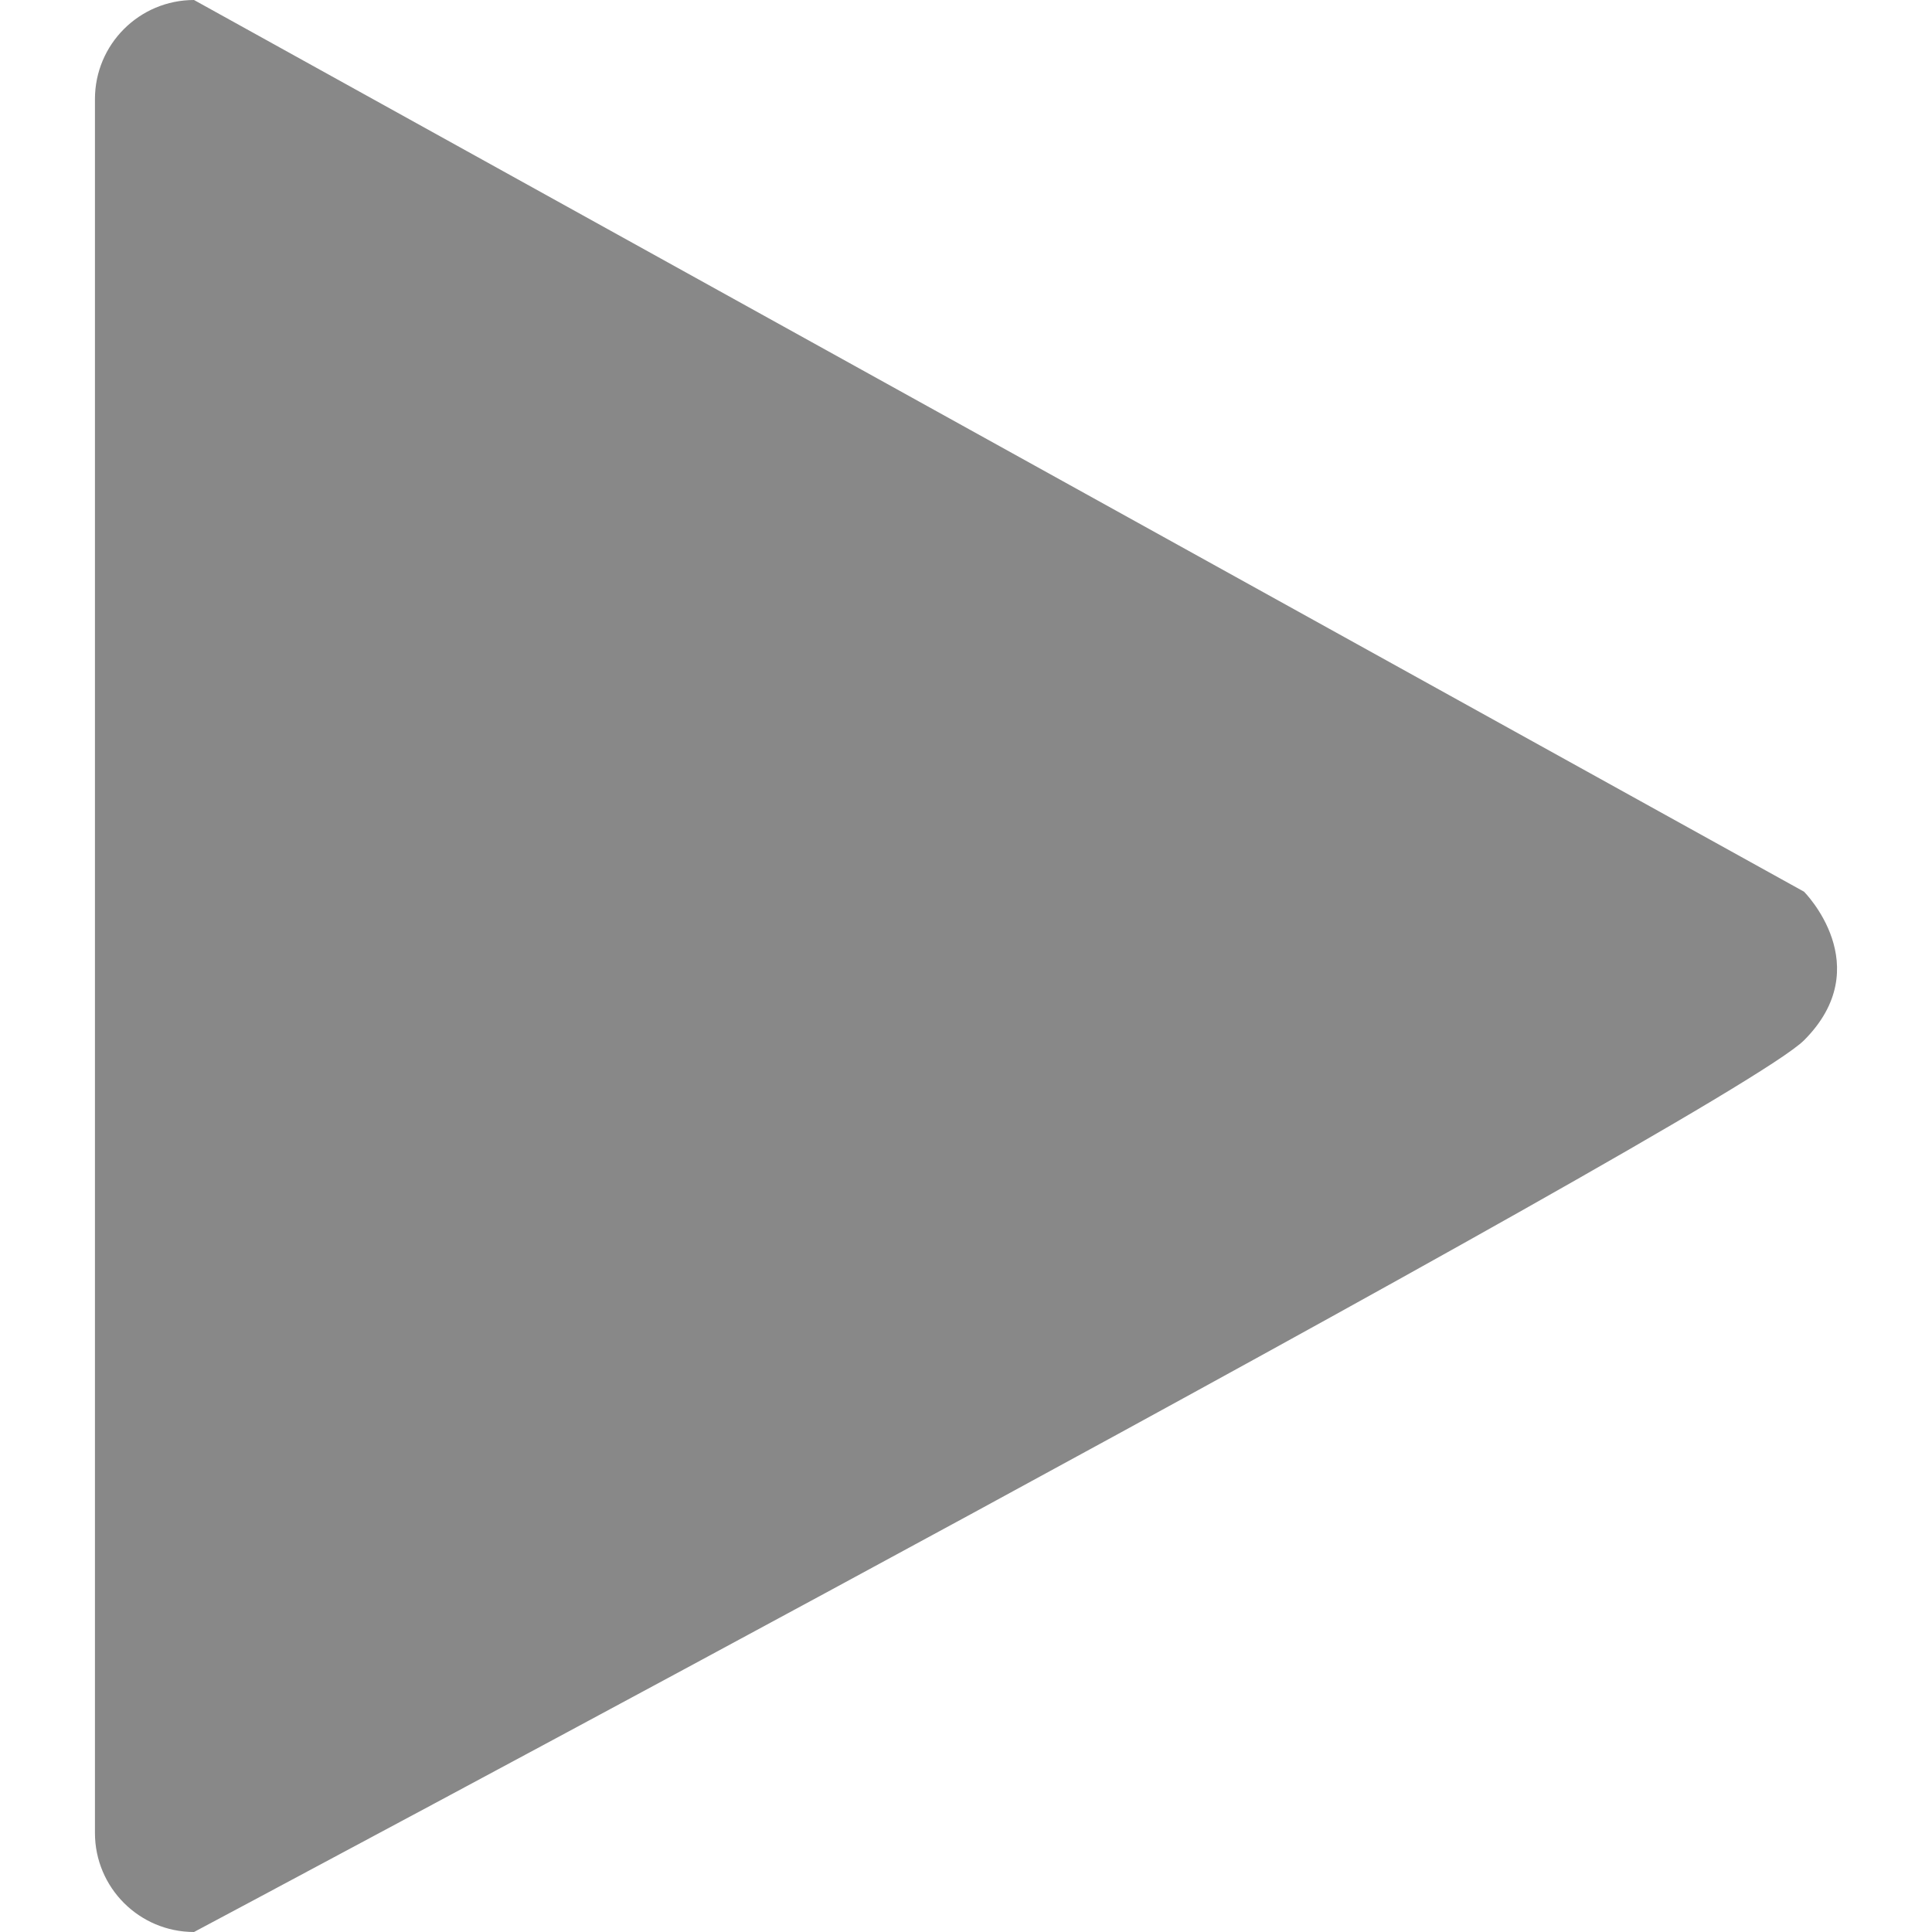
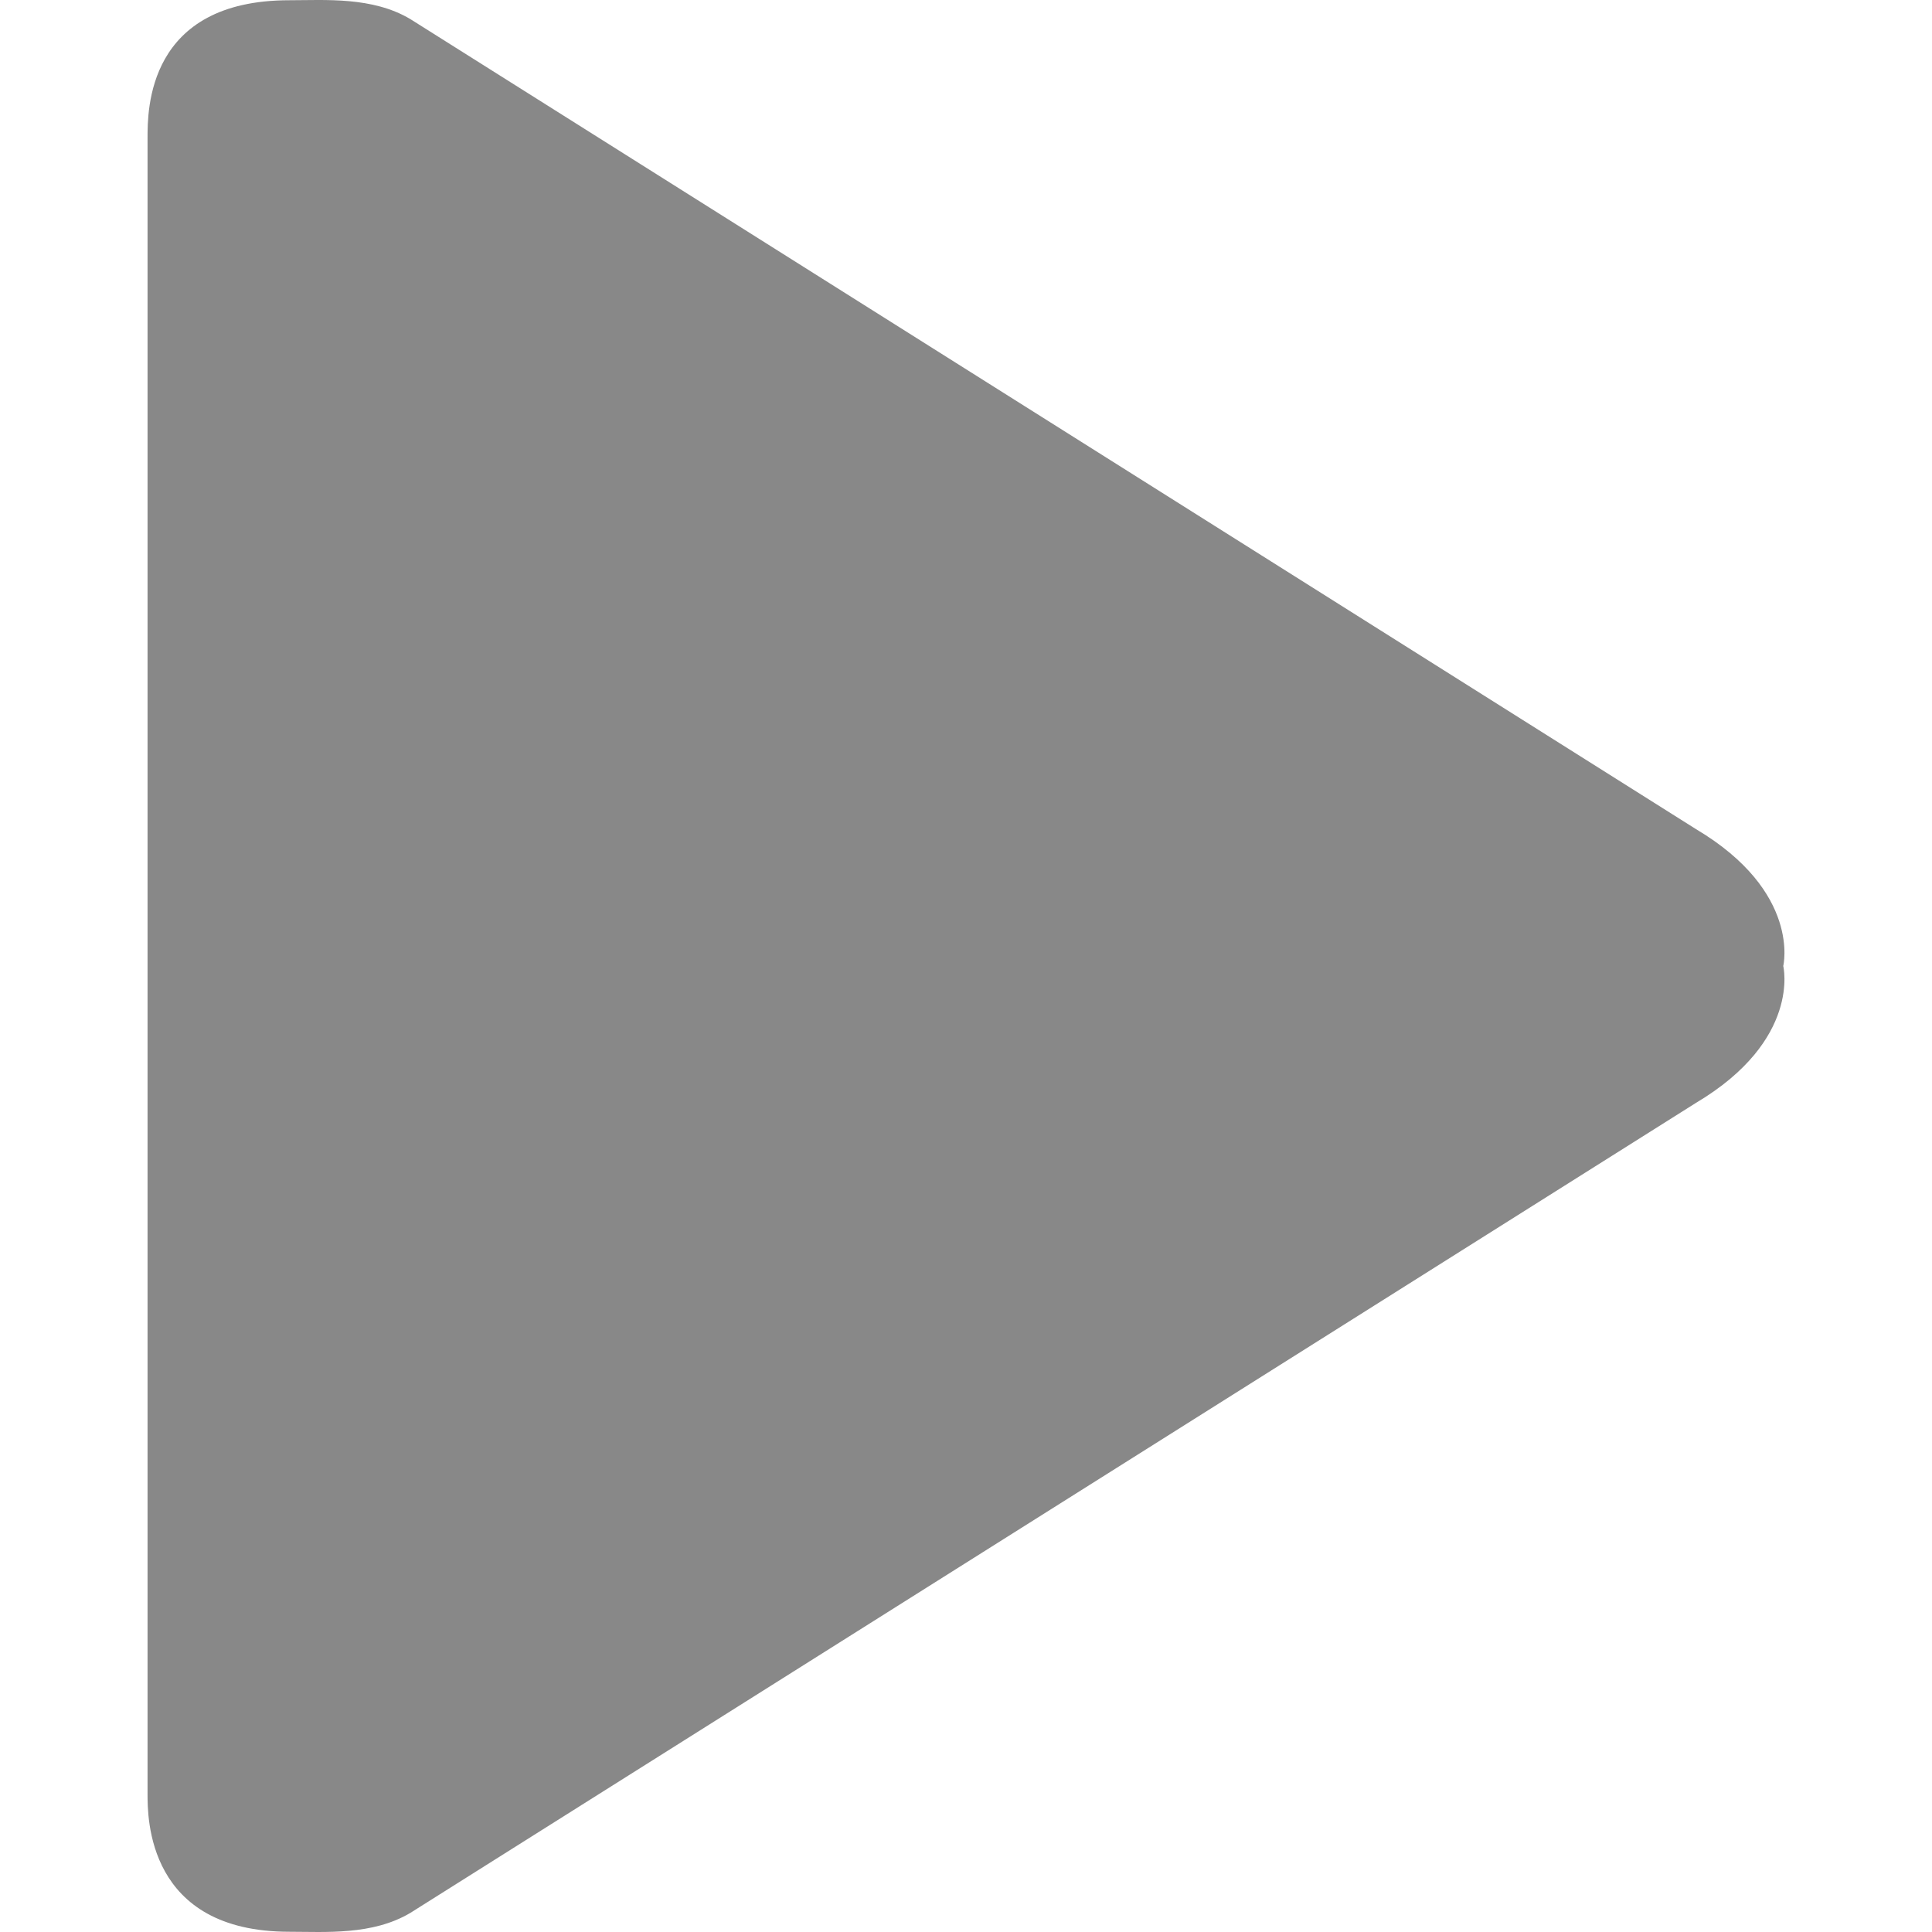
- <svg xmlns="http://www.w3.org/2000/svg" version="1.1" id="Capa_1" x="0px" y="0px" viewBox="0 0 415.346 415.346" style="enable-background:new 0 0 415.346 415.346;" xml:space="preserve" width="512px" height="512px">
-   <g>
-     <g>
-       <path d="M41.712,415.346c-11.763,0-21.3-9.537-21.3-21.3V21.299C20.412,9.536,29.949,0,41.712,0l346.122,191.697    c0,0,15.975,15.975,0,31.951C371.859,239.622,41.712,415.346,41.712,415.346z" fill="#888888" />
-     </g>
-     <g>
- 	</g>
-     <g>
- 	</g>
-     <g>
- 	</g>
-     <g>
- 	</g>
-     <g>
- 	</g>
-     <g>
- 	</g>
-     <g>
- 	</g>
-     <g>
- 	</g>
-     <g>
- 	</g>
-     <g>
- 	</g>
-     <g>
- 	</g>
-     <g>
- 	</g>
-     <g>
- 	</g>
-     <g>
- 	</g>
-     <g>
- 	</g>
+ <svg xmlns="http://www.w3.org/2000/svg" version="1.1" id="Capa_1" x="0px" y="0px" viewBox="0 0 232.153 232.153" style="enable-background:new 0 0 232.153 232.153;" xml:space="preserve" width="512px" height="512px">
+   <g id="Play">
+     <path style="fill-rule:evenodd;clip-rule:evenodd;" d="M203.791,99.628L49.307,2.294c-4.567-2.719-10.238-2.266-14.521-2.266   c-17.132,0-17.056,13.227-17.056,16.578v198.94c0,2.833-0.075,16.579,17.056,16.579c4.283,0,9.955,0.451,14.521-2.267   l154.483-97.333c12.68-7.545,10.489-16.449,10.489-16.449S216.471,107.172,203.791,99.628z" fill="#888888" />
  </g>
  <g>
</g>
  <g>
</g>
  <g>
</g>
  <g>
</g>
  <g>
</g>
  <g>
</g>
  <g>
</g>
  <g>
</g>
  <g>
</g>
  <g>
</g>
  <g>
</g>
  <g>
</g>
  <g>
</g>
  <g>
</g>
  <g>
</g>
</svg>
